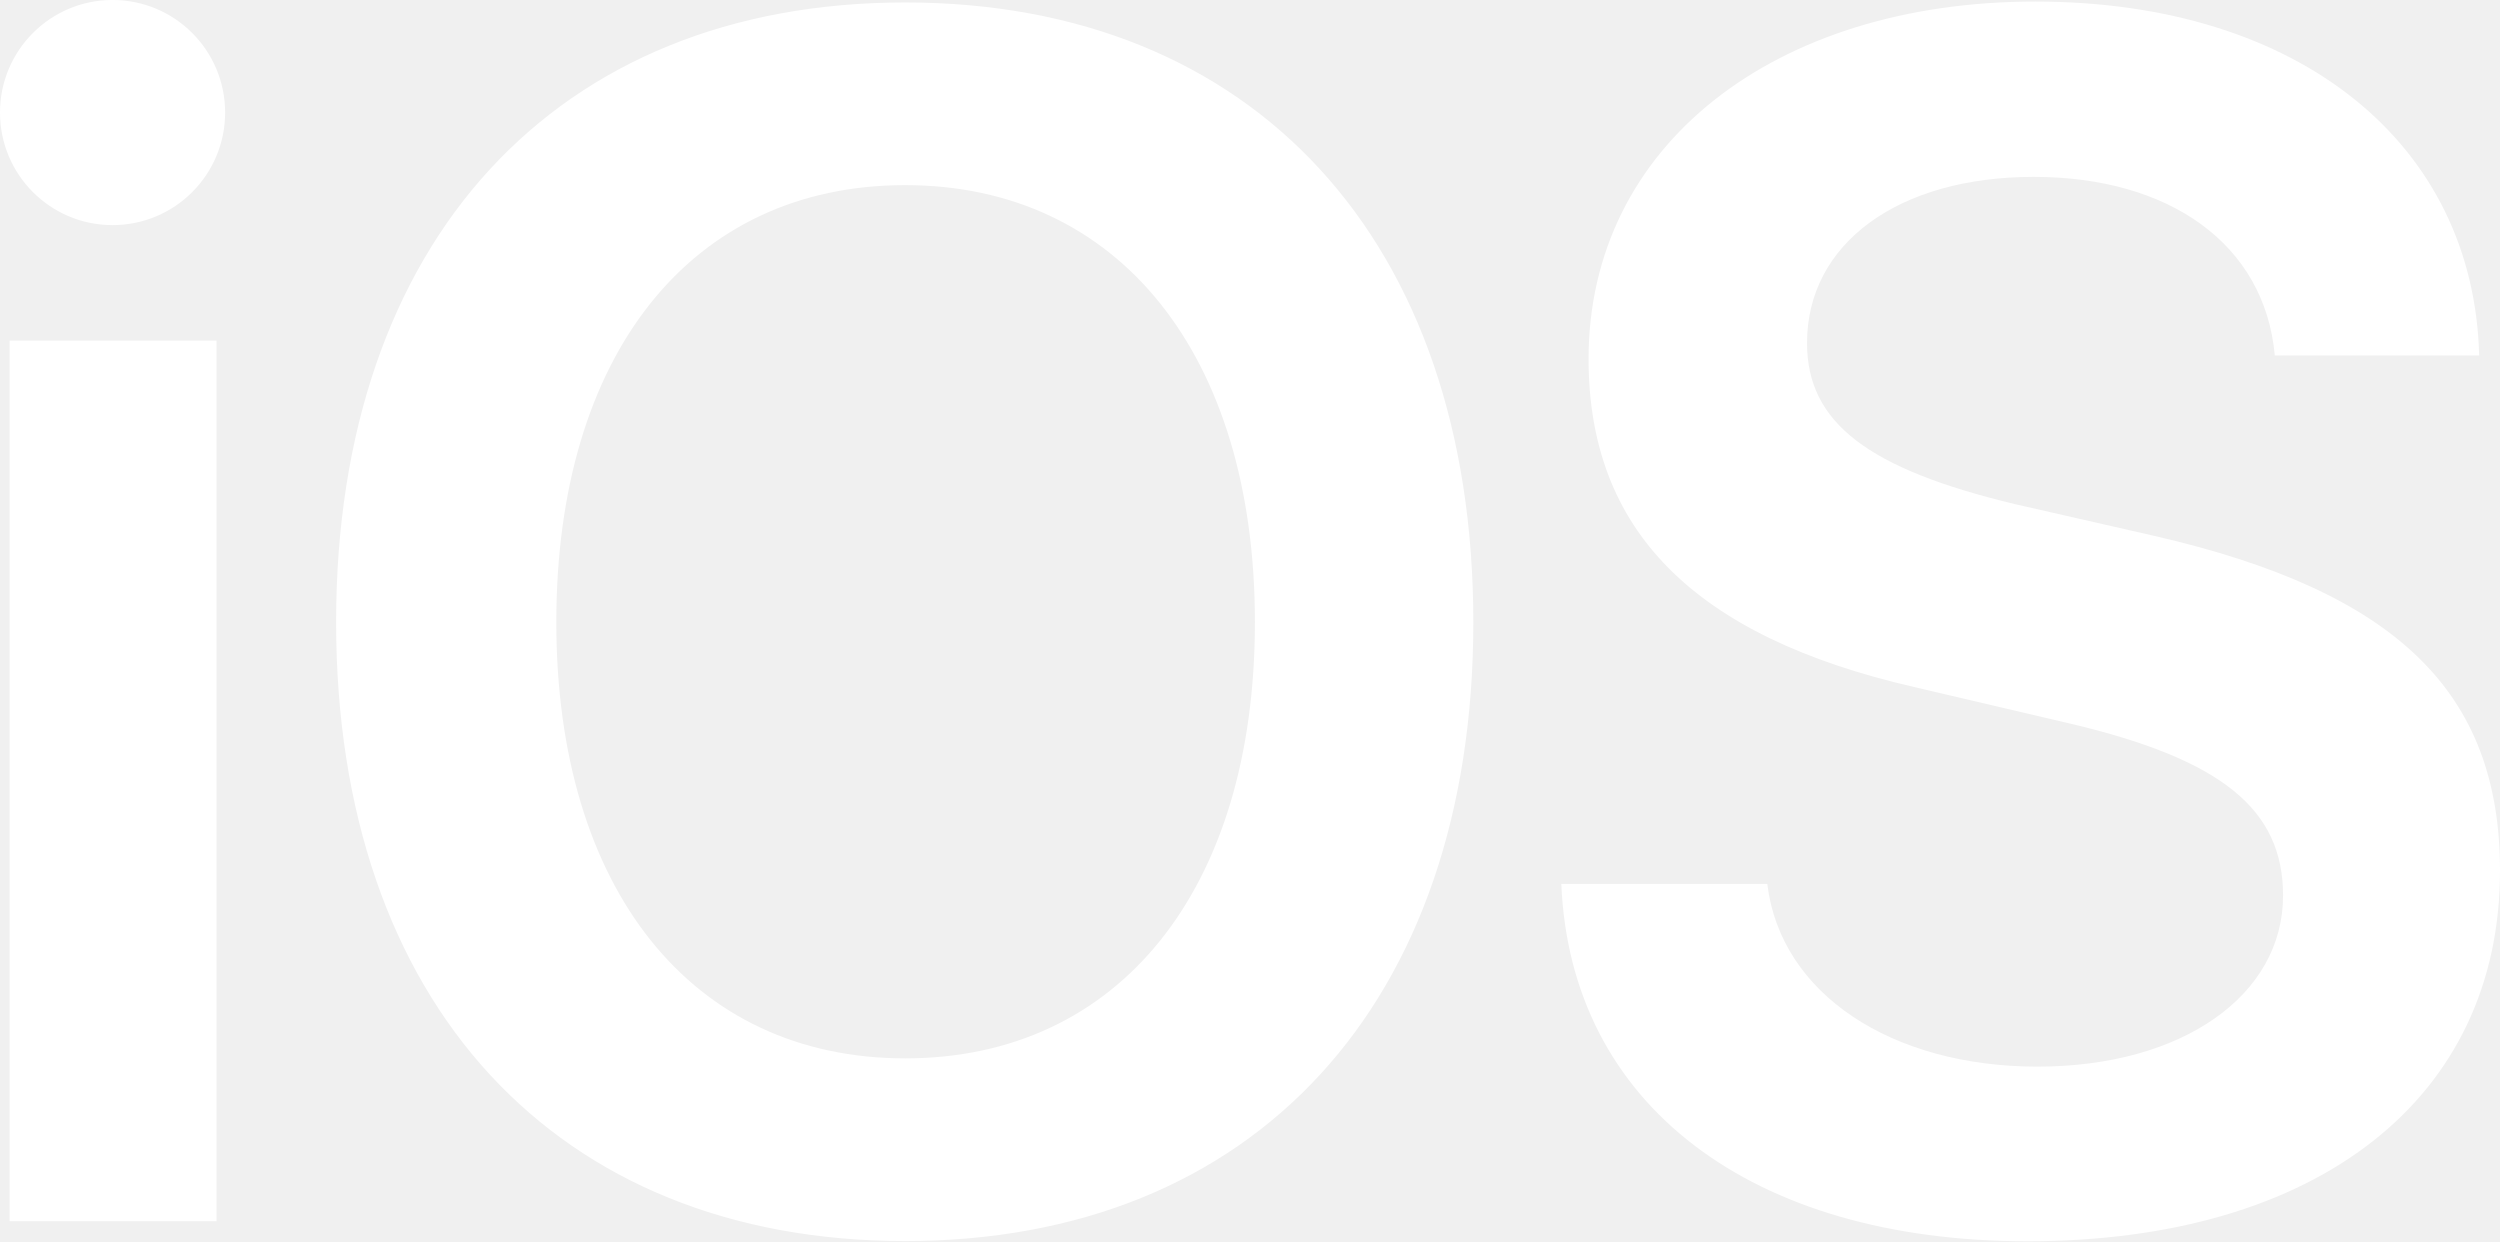
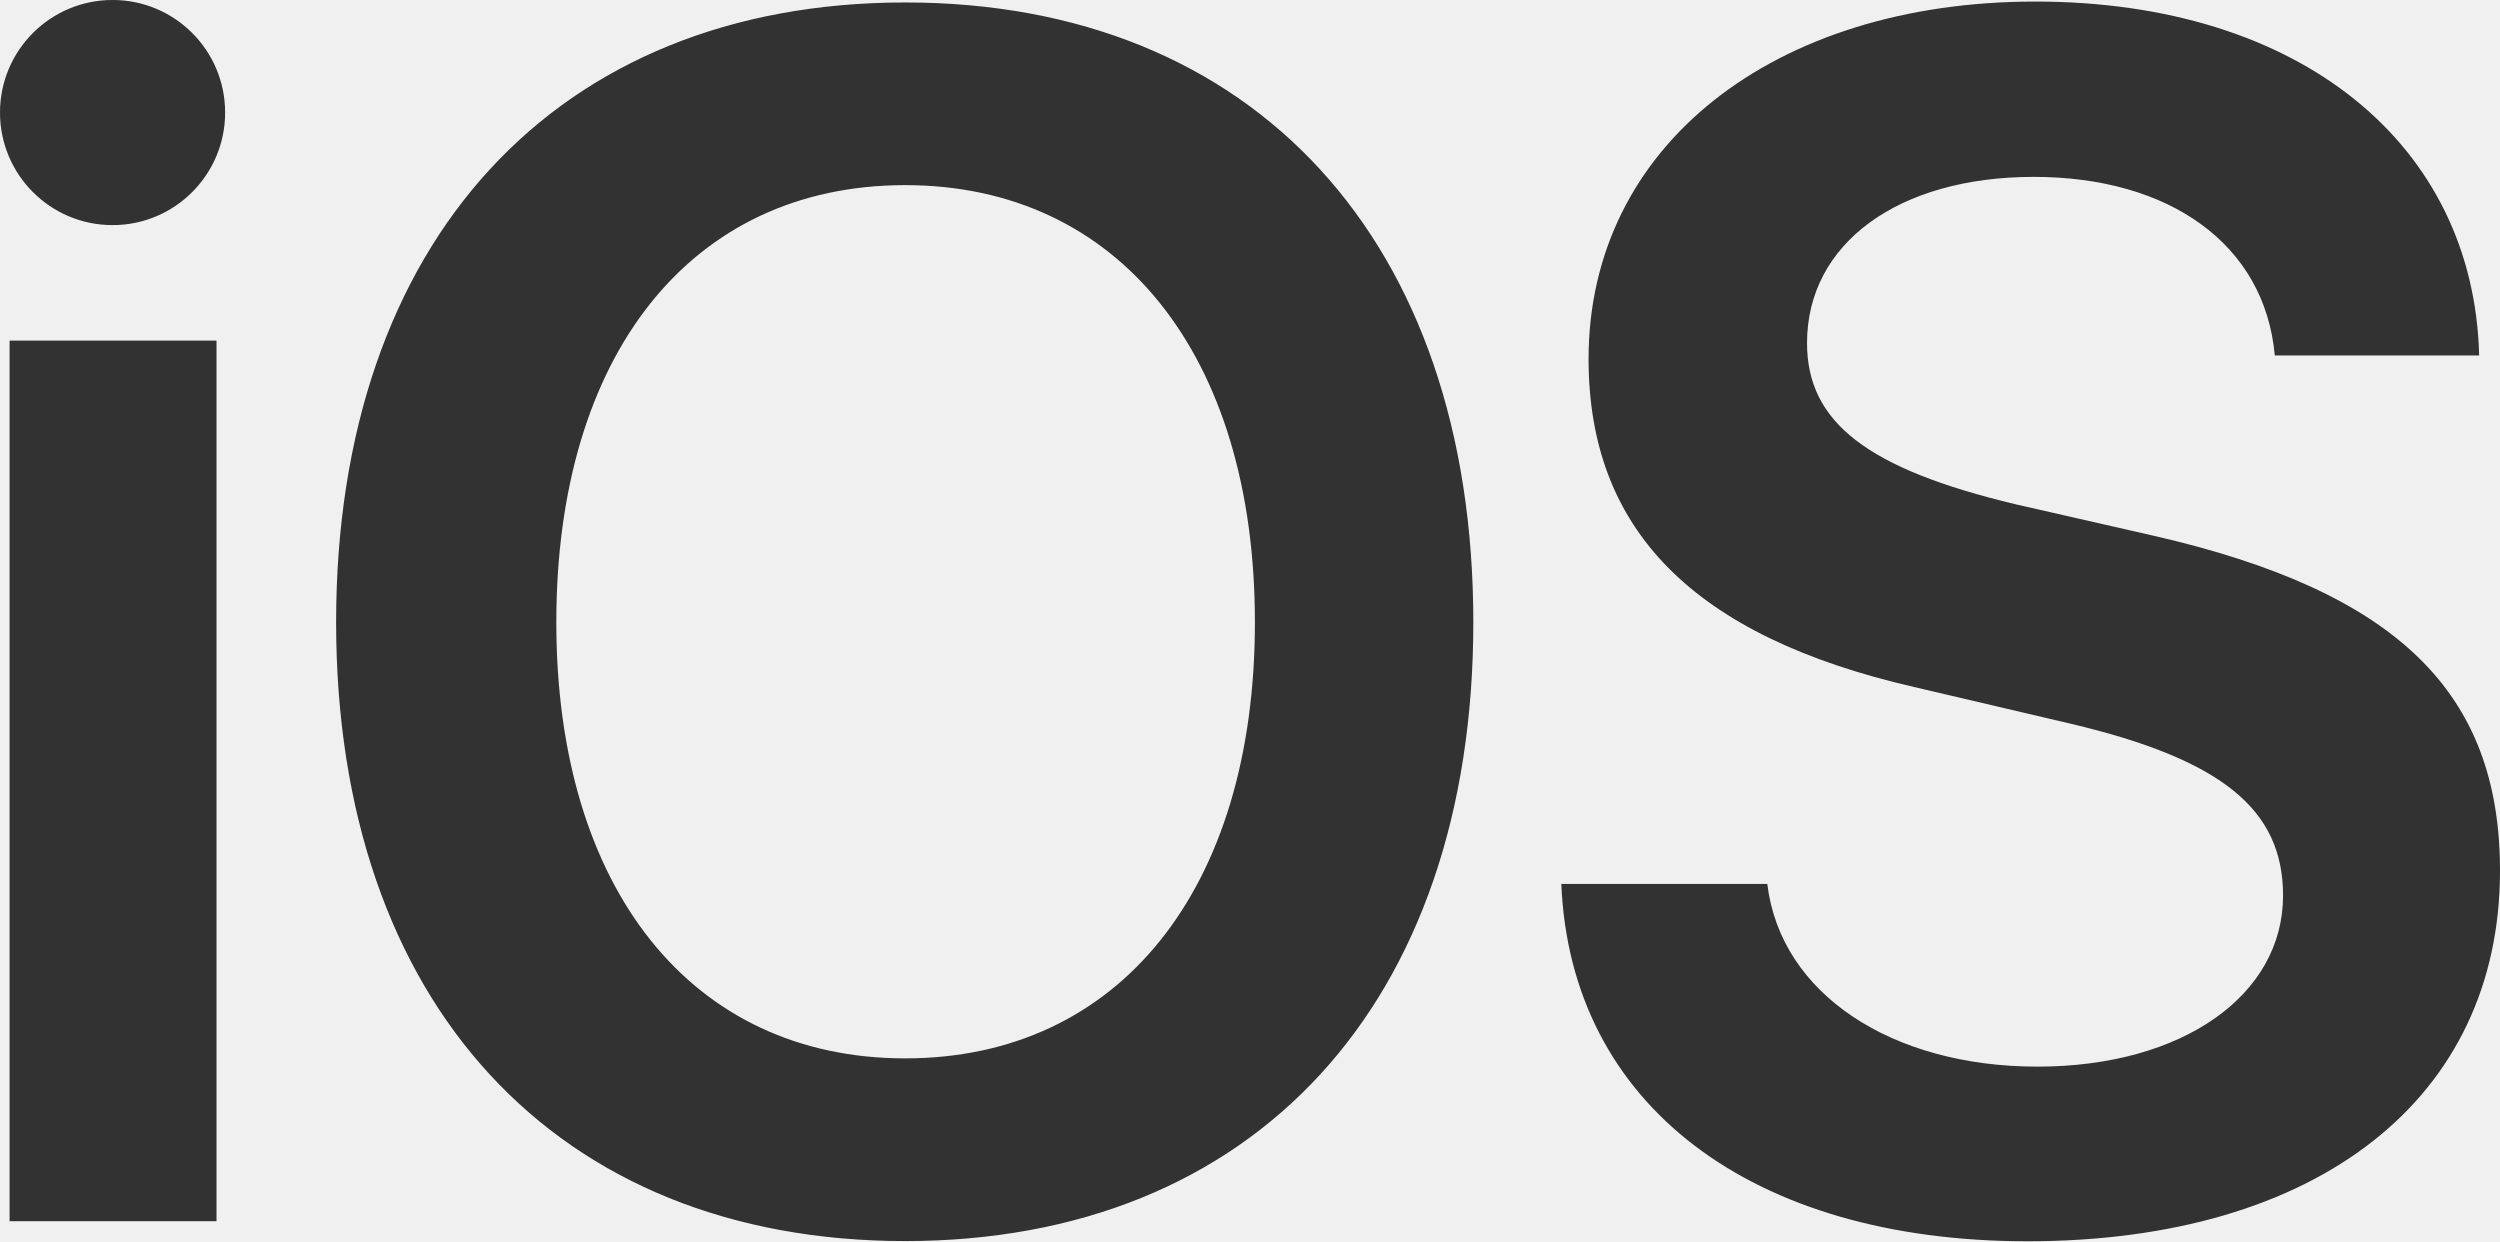
<svg xmlns="http://www.w3.org/2000/svg" id="Layer_1" data-name="Layer 1" viewBox="0 0 112 55.61">
-   <path d="M.43,54.709H9.7V15.258H.43ZM5.043,10.085A5.043,5.043,0,1,0,0,5.043,5.042,5.042,0,0,0,5.043,10.085ZM40.552.11C24.923.11,15.058,10.8,15.058,27.875S24.923,55.6,40.552,55.6,66.005,44.954,66.005,27.875,56.18.11,40.552.11Zm0,8.184c9.565,0,15.668,7.595,15.668,19.581s-6.1,19.54-15.668,19.54-15.629-7.594-15.629-19.54S30.927,8.294,40.552,8.294ZM69.947,39.6c.411,9.9,8.525,16.009,20.882,16.009,13.007,0,21.171-6.4,21.171-16.6,0-8-4.612-12.507-15.518-15.008L90.3,22.592c-6.613-1.581-9.345-3.652-9.345-7.224,0-4.462,4.093-7.444,10.156-7.444s10.345,3,10.8,8h9.155C110.829,6.473,103.055.07,91.179.07,79.5.07,71.168,6.513,71.168,16.079c0,7.664,4.693,12.426,14.588,14.7l7,1.641c6.773,1.6,9.525,3.832,9.525,7.7,0,4.463-4.5,7.665-11.006,7.665s-11.506-3.242-12.1-8.185Z" fill="#fff" />
+   <path d="M.43,54.709H9.7V15.258H.43ZM5.043,10.085A5.043,5.043,0,1,0,0,5.043,5.042,5.042,0,0,0,5.043,10.085ZM40.552.11C24.923.11,15.058,10.8,15.058,27.875S24.923,55.6,40.552,55.6,66.005,44.954,66.005,27.875,56.18.11,40.552.11Zm0,8.184c9.565,0,15.668,7.595,15.668,19.581s-6.1,19.54-15.668,19.54-15.629-7.594-15.629-19.54S30.927,8.294,40.552,8.294ZM69.947,39.6c.411,9.9,8.525,16.009,20.882,16.009,13.007,0,21.171-6.4,21.171-16.6,0-8-4.612-12.507-15.518-15.008L90.3,22.592c-6.613-1.581-9.345-3.652-9.345-7.224,0-4.462,4.093-7.444,10.156-7.444s10.345,3,10.8,8h9.155C110.829,6.473,103.055.07,91.179.07,79.5.07,71.168,6.513,71.168,16.079c0,7.664,4.693,12.426,14.588,14.7l7,1.641c6.773,1.6,9.525,3.832,9.525,7.7,0,4.463-4.5,7.665-11.006,7.665s-11.506-3.242-12.1-8.185Z" fill="#323232" />
</svg>
